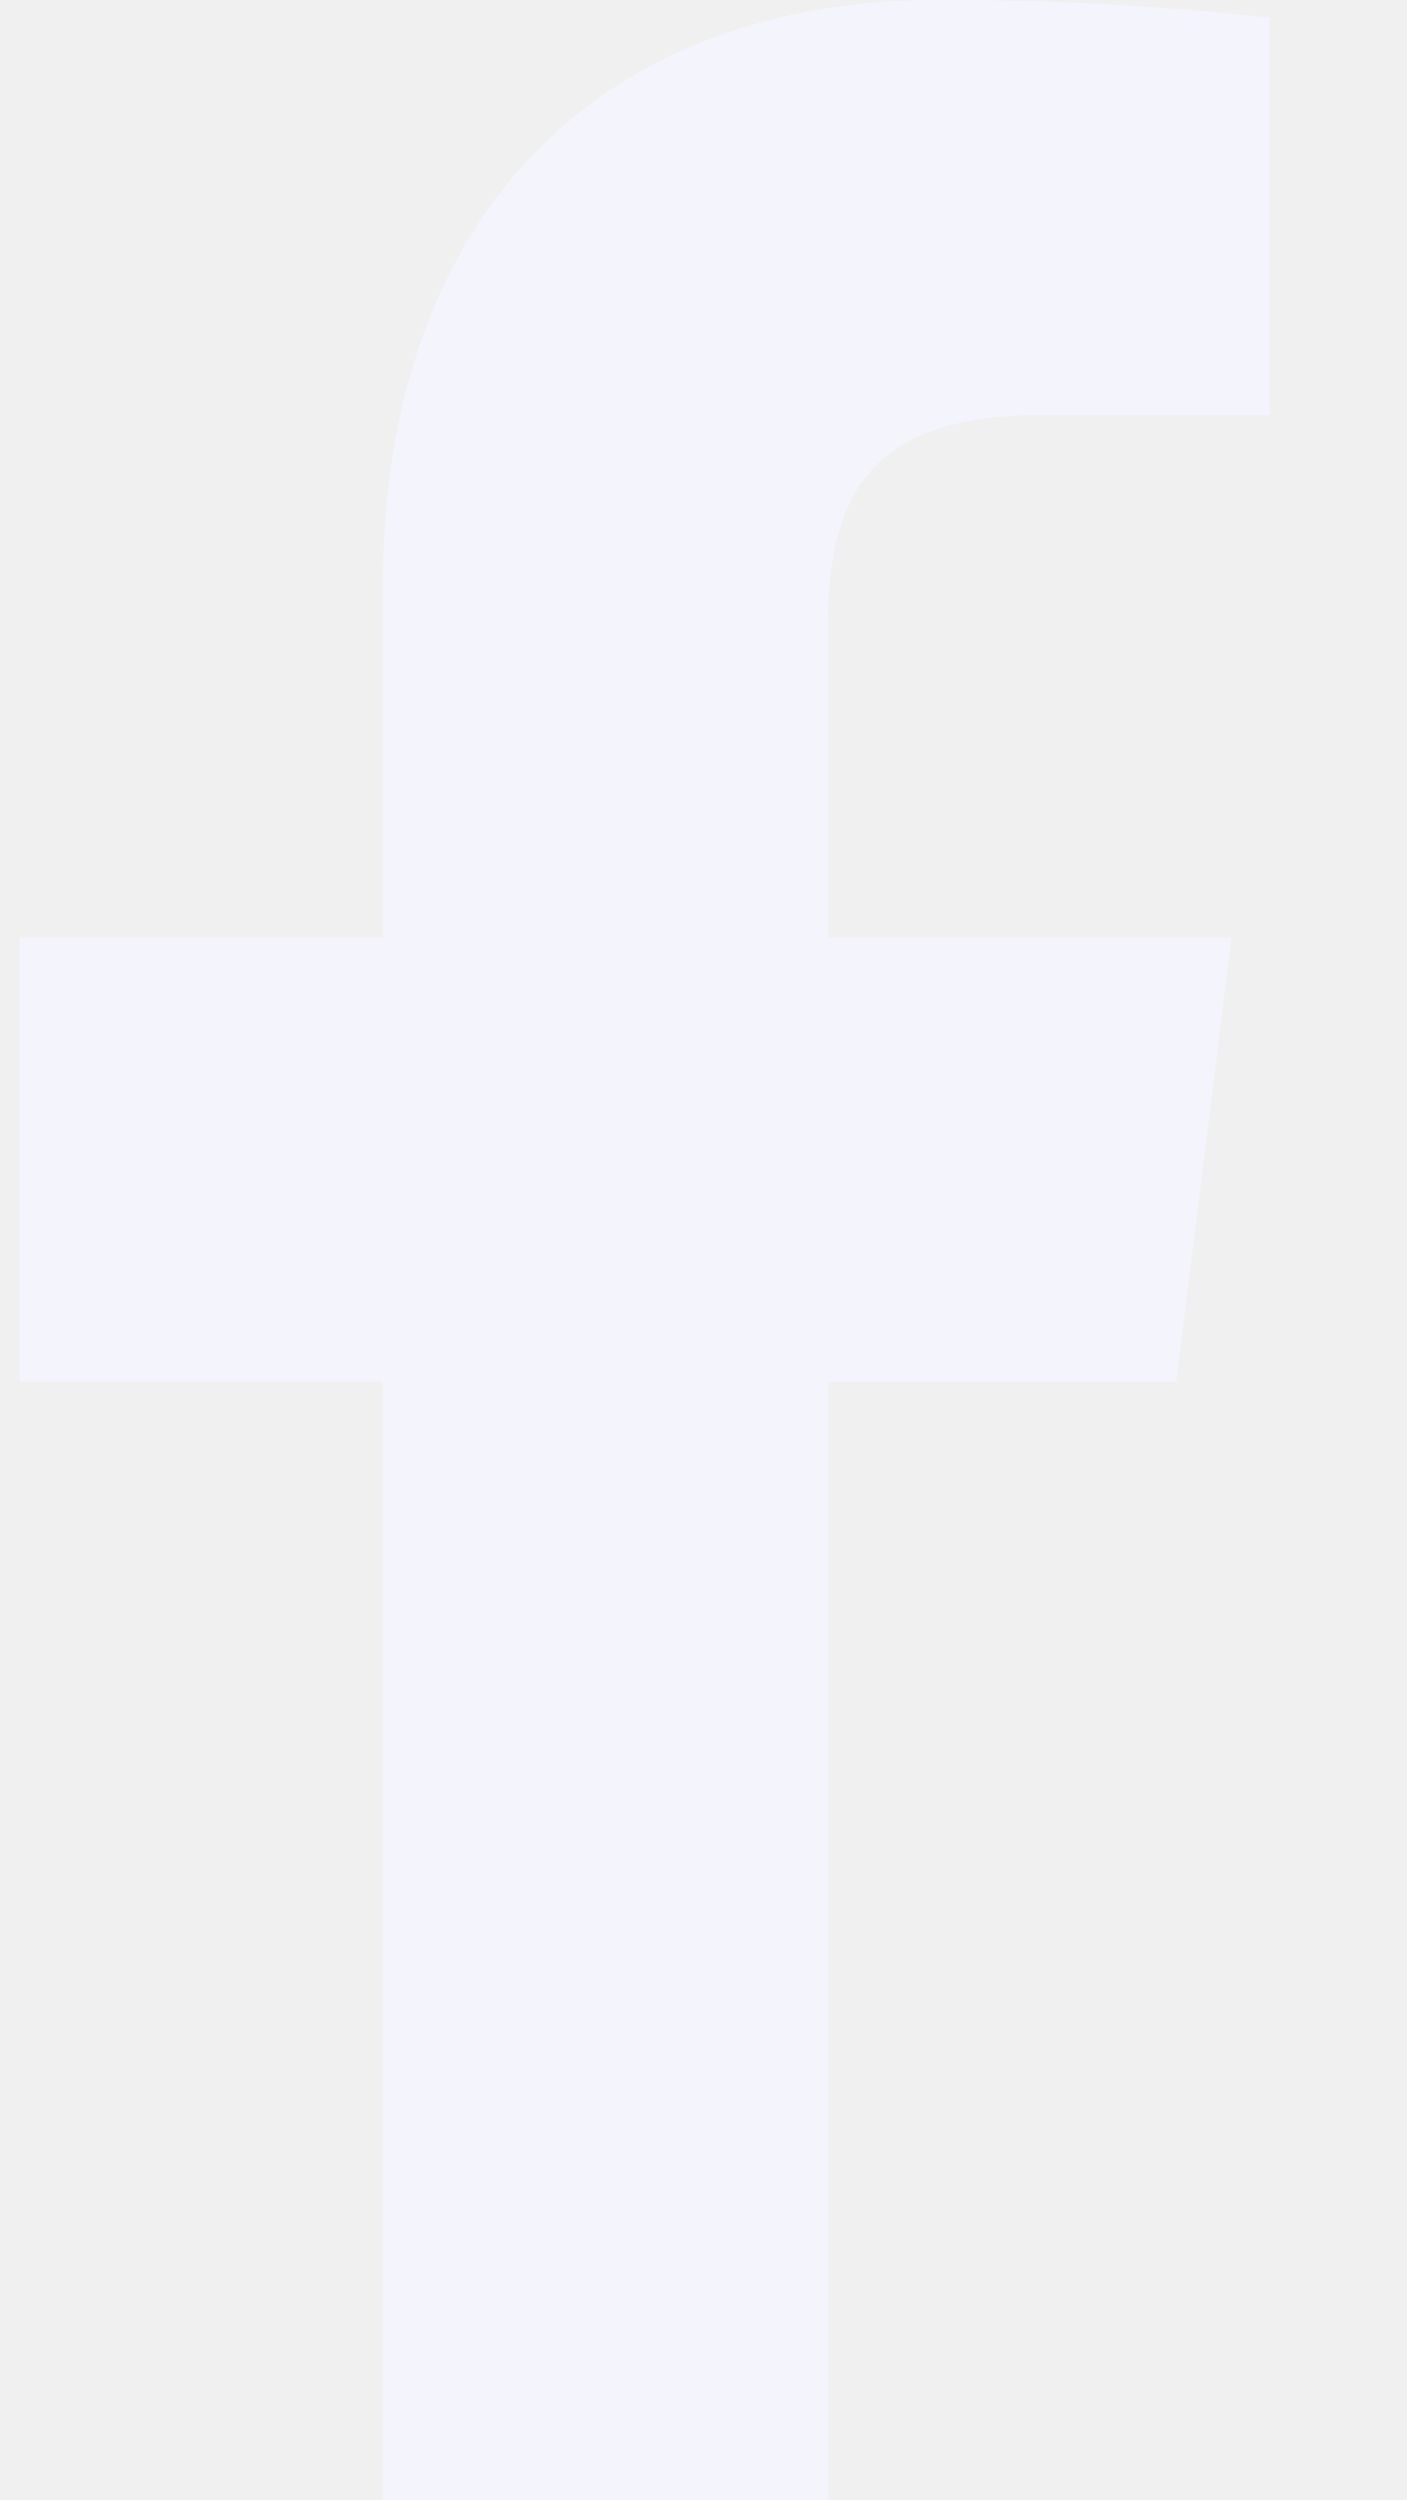
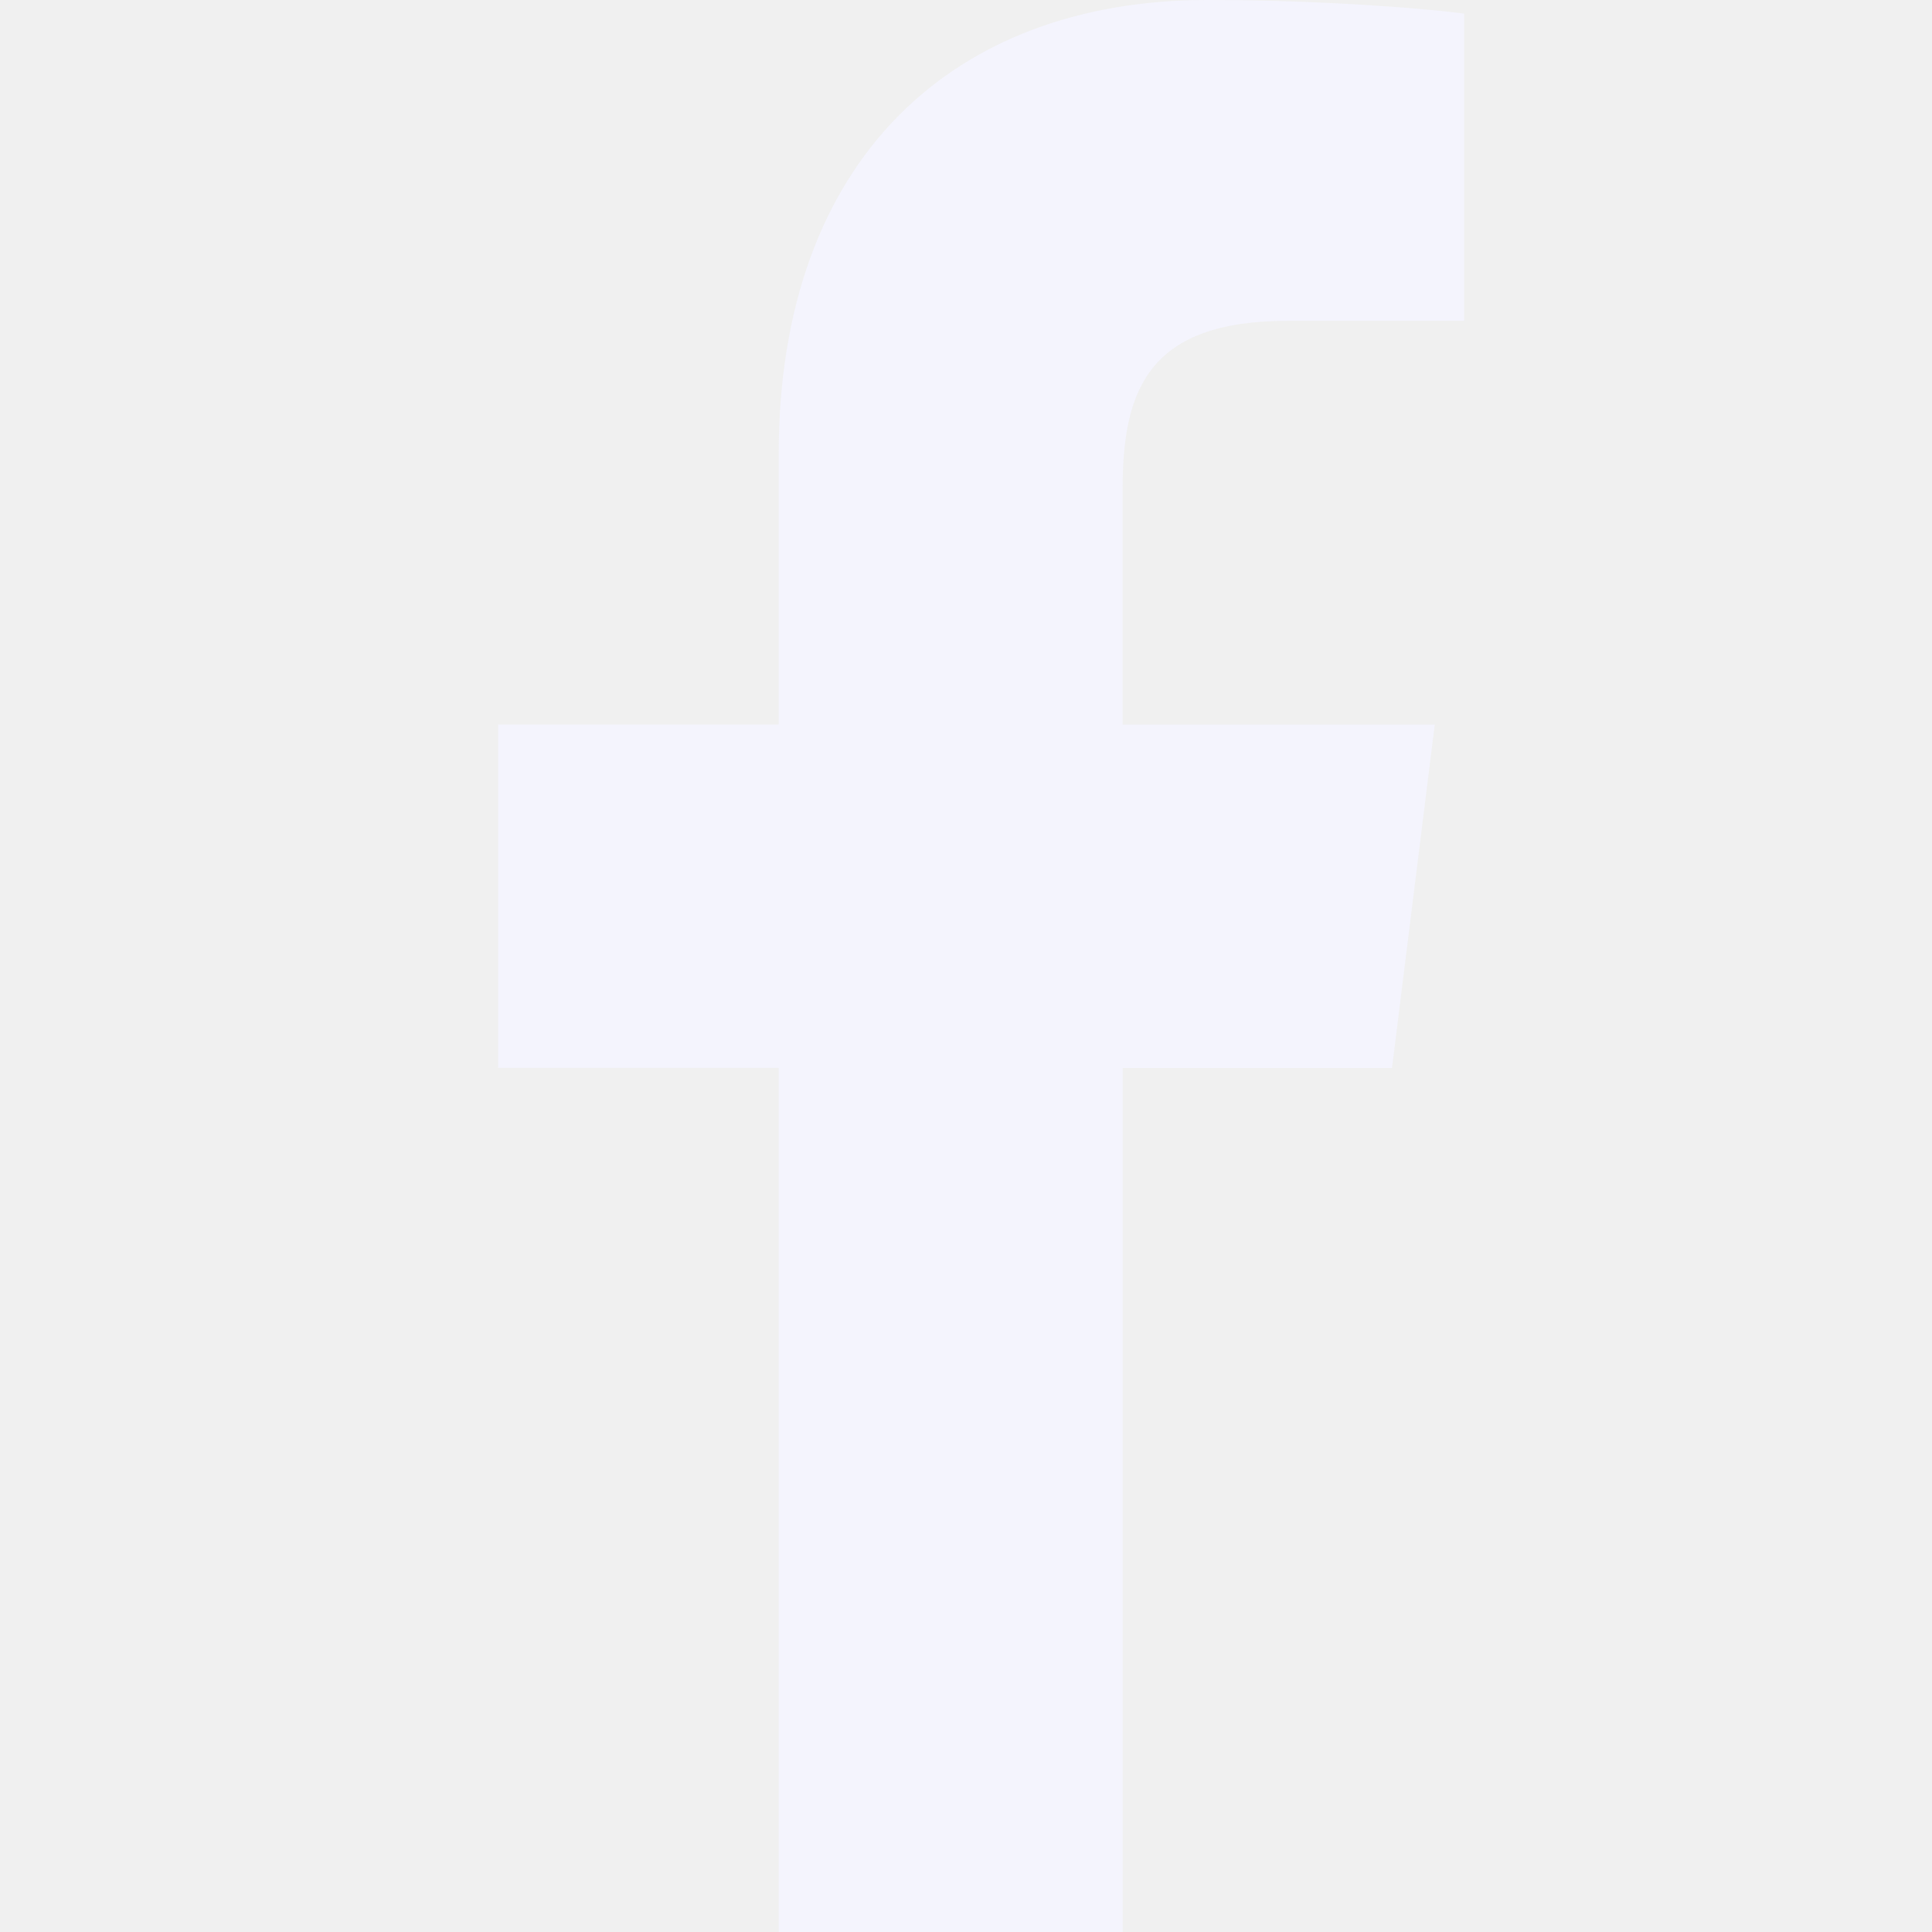
- <svg xmlns="http://www.w3.org/2000/svg" width="9" height="16" fill="none">
-   <path fill="#F4F4FD" d="M6.665 2.657h1.46V.113A18.861 18.861 0 0 0 5.997 0C3.891 0 2.45 1.325 2.45 3.76V6H.125v2.844h2.324V16h2.849V8.845h2.23L7.882 6H5.297V4.04c.001-.822.222-1.384 1.368-1.384Z" />
+ <svg xmlns="http://www.w3.org/2000/svg" width="16" height="16" viewBox="0 0 16 16" fill="none">
+   <g clip-path="url(#clip0_909806_95)">
+     <path d="M10.665 2.657H12.125V0.113C11.873 0.078 11.007 -6.10352e-05 9.997 -6.10352e-05C7.891 -6.10352e-05 6.449 1.325 6.449 3.759V6H4.125V8.844H6.449V16H9.298V8.845H11.528L11.882 6.001H9.297V4.041C9.298 3.219 9.519 2.657 10.665 2.657Z" fill="#F4F4FD" />
+   </g>
+   <defs>
+     <clipPath id="clip0_909806_95">
+       <rect width="16" height="16" fill="white" />
+     </clipPath>
+   </defs>
</svg>
